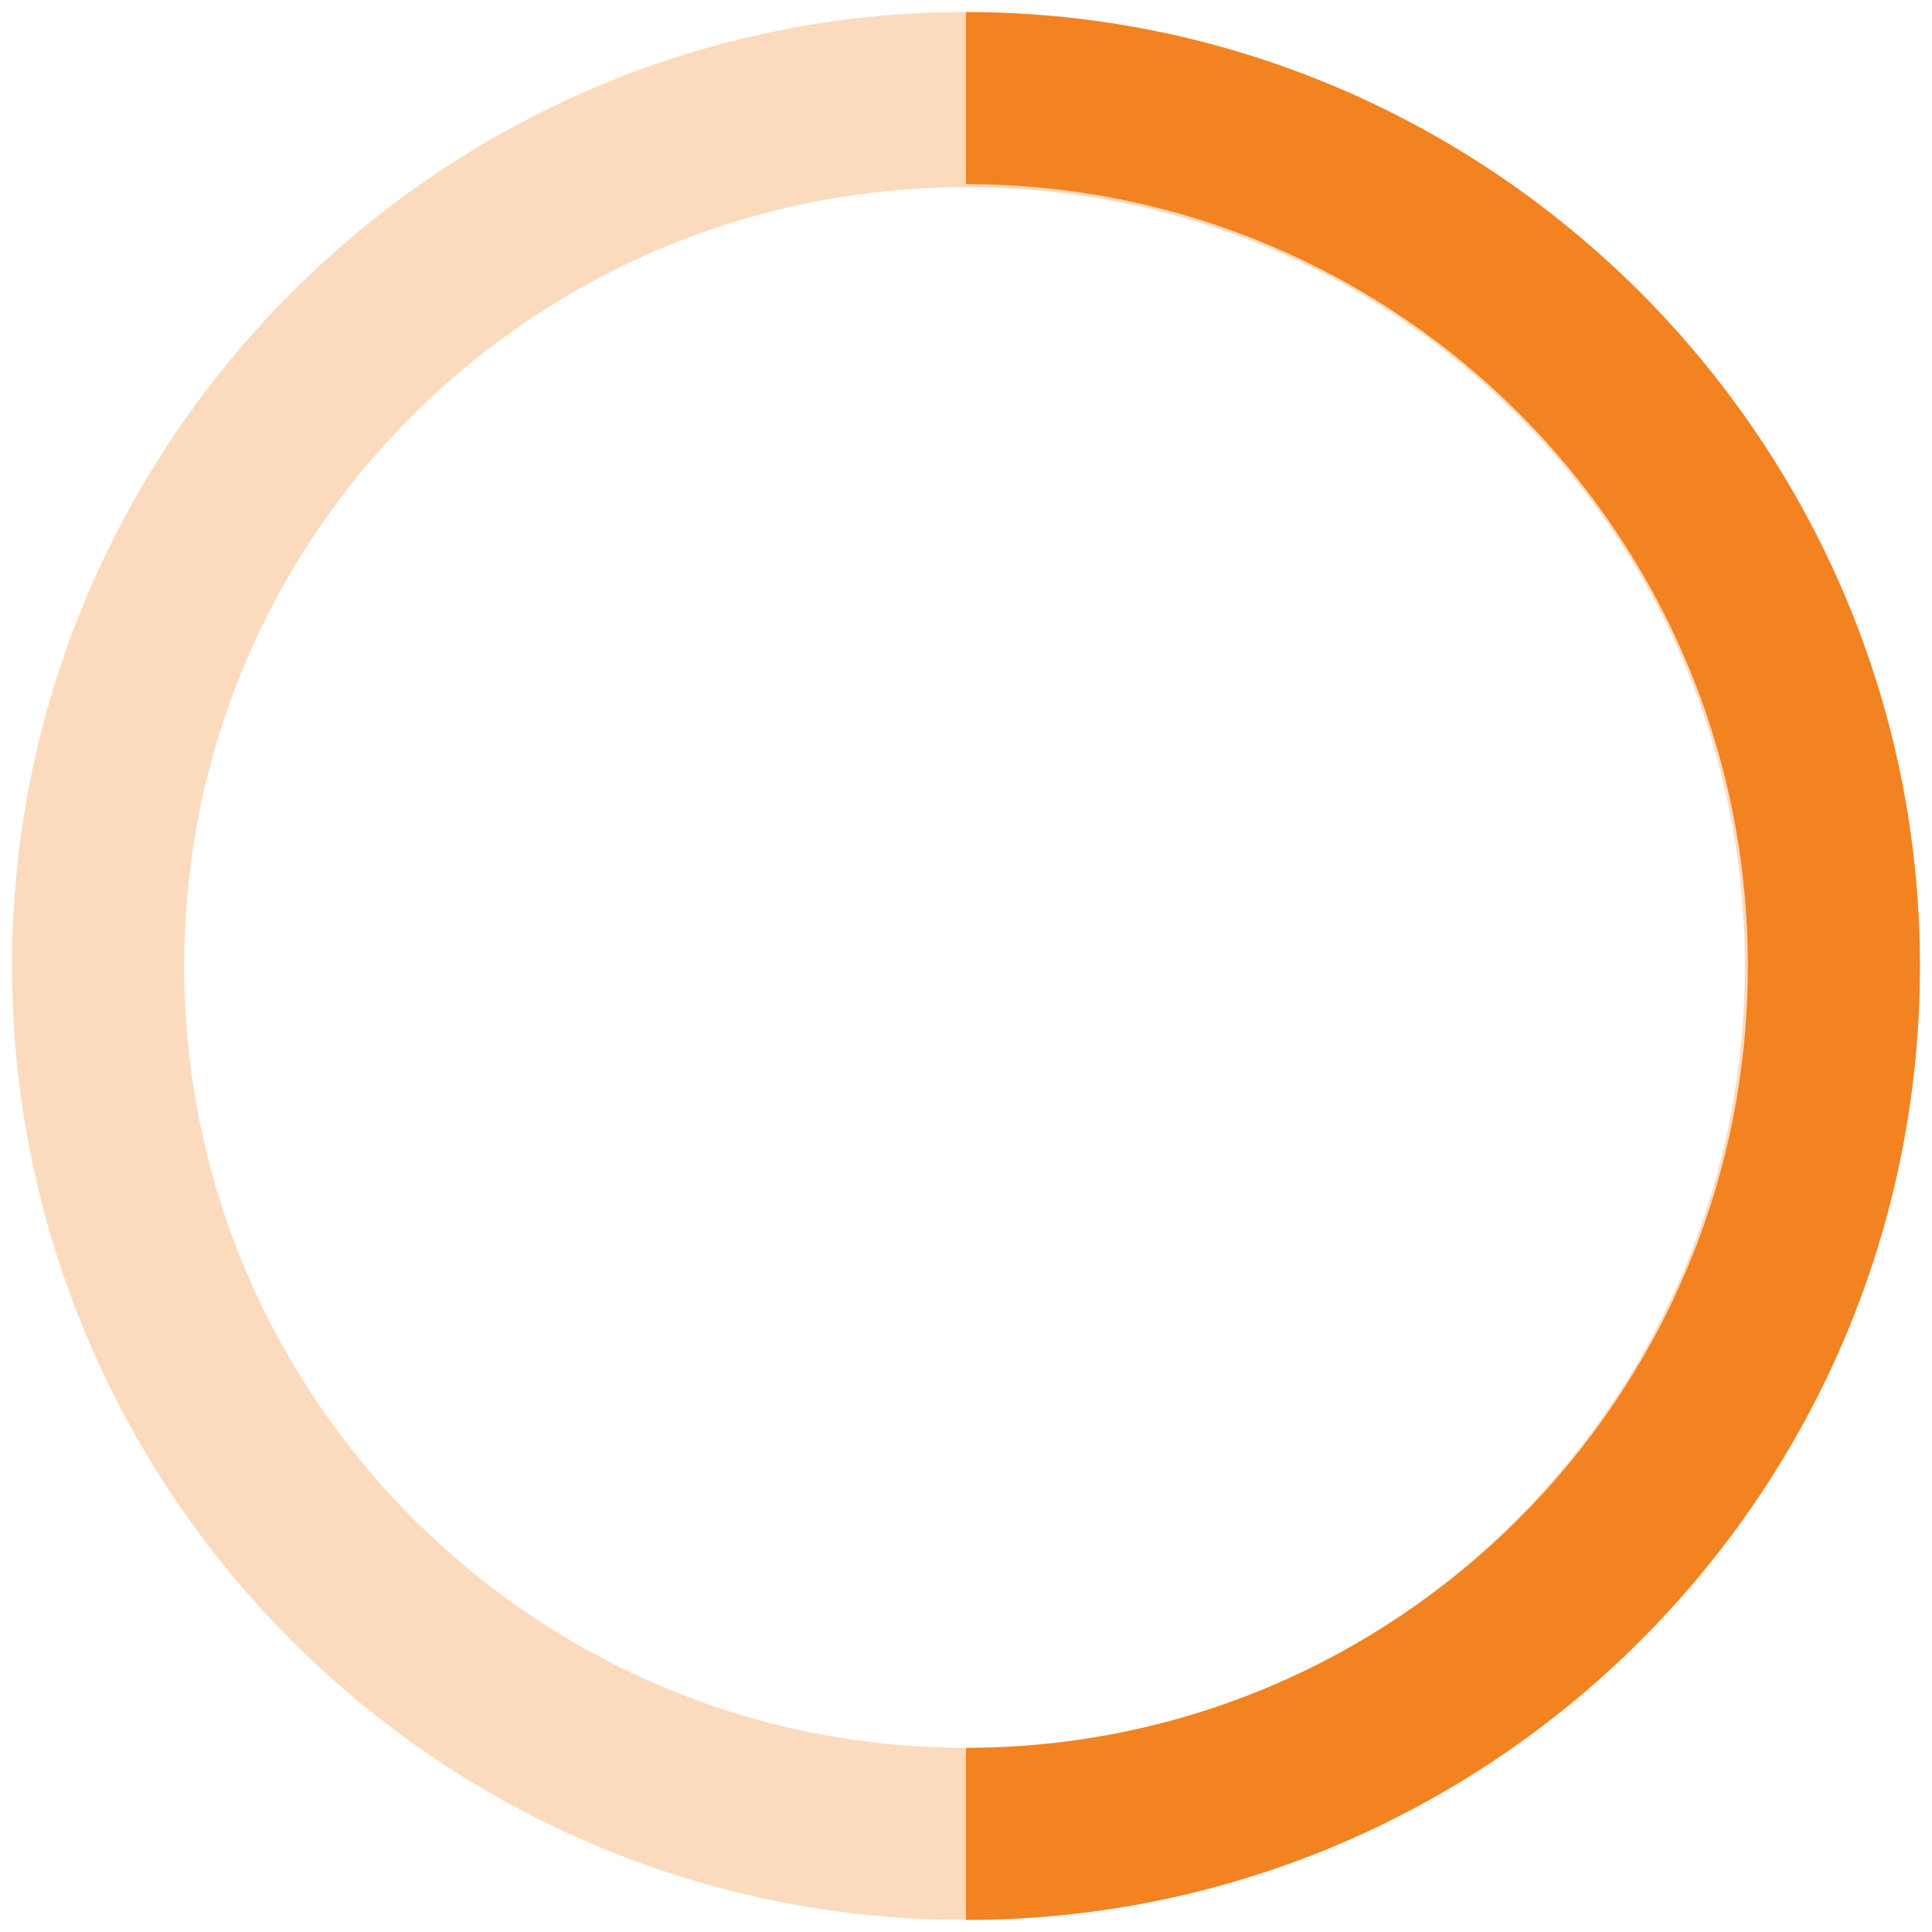
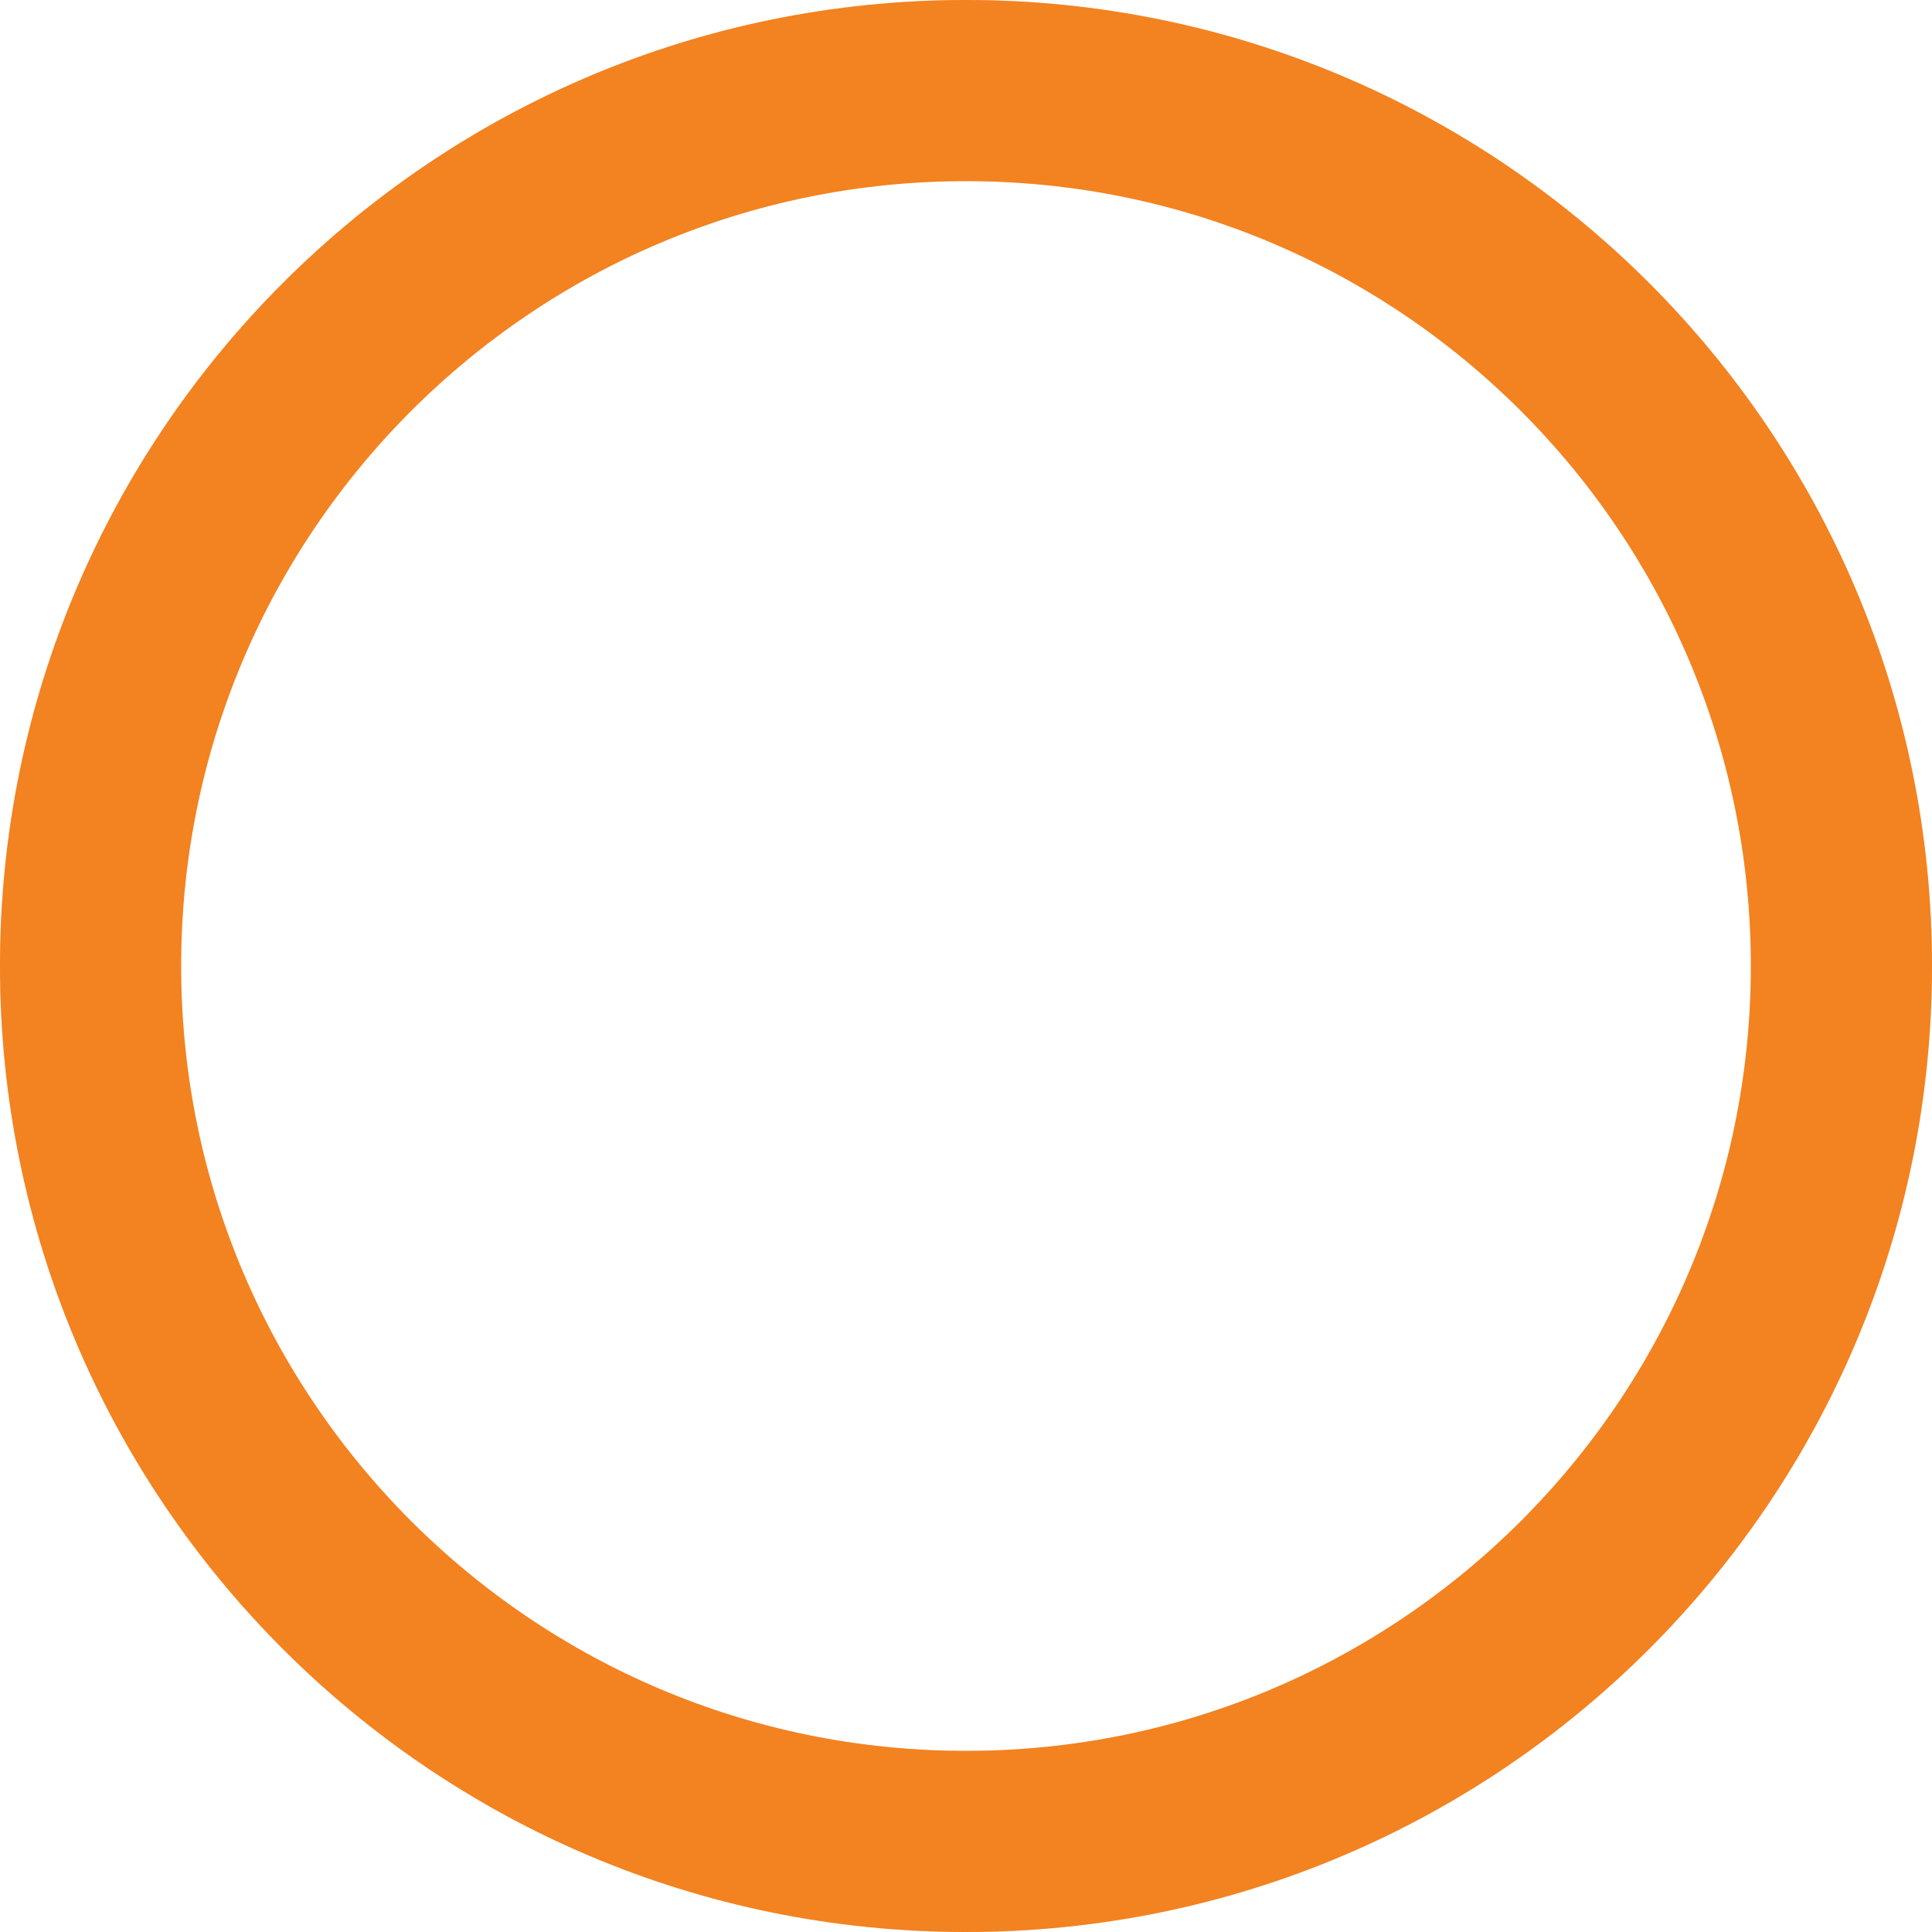
<svg xmlns="http://www.w3.org/2000/svg" version="1.1" id="Layer_1" x="0px" y="0px" viewBox="0 0 64 64" style="enable-background:new 0 0 64 64;" xml:space="preserve">
  <style type="text/css">
- 	.st0{opacity:0.3;fill:#F38220;enable-background:new    ;}
- 	.st1{fill:#F38220;}
+ 	.st0{opacity:0.3;stroke:#F38220;enable-background:new    ;}
+ 	.st1{stroke:#F38220;}
+ 	.st2{enable-background:new    ;}
</style>
-   <path class="st0" d="M32,0.4C14.6,0.4,0.4,14.6,0.4,32S14.5,63.6,32,63.6c17.4,0,31.6-14.1,31.6-31.6C63.6,14.6,49.4,0.4,32,0.4z   M32,57.9C17.7,57.9,6.1,46.3,6.1,32S17.7,6.2,32,6.2S57.8,17.7,57.8,32S46.3,57.9,32,57.9z" />
-   <g>
-     <path class="st1" d="M32,0.4v5.7c14.3,0,25.9,11.6,25.9,25.9S46.3,57.9,32,57.9v5.7c17.4,0,31.6-14.1,31.6-31.6   C63.6,14.6,49.4,0.4,32,0.4z" />
-   </g>
+   <circle class="st0" cx="32" cy="32" r="29" fill="none" stroke-width="6" />
+   <circle class="st1" cx="32" cy="32" r="29" fill="none" stroke-width="6" stroke-dasharray="calc(50  * 182.212 / 100) 182.212" transform="rotate(-90) translate(-64)" />
</svg>
